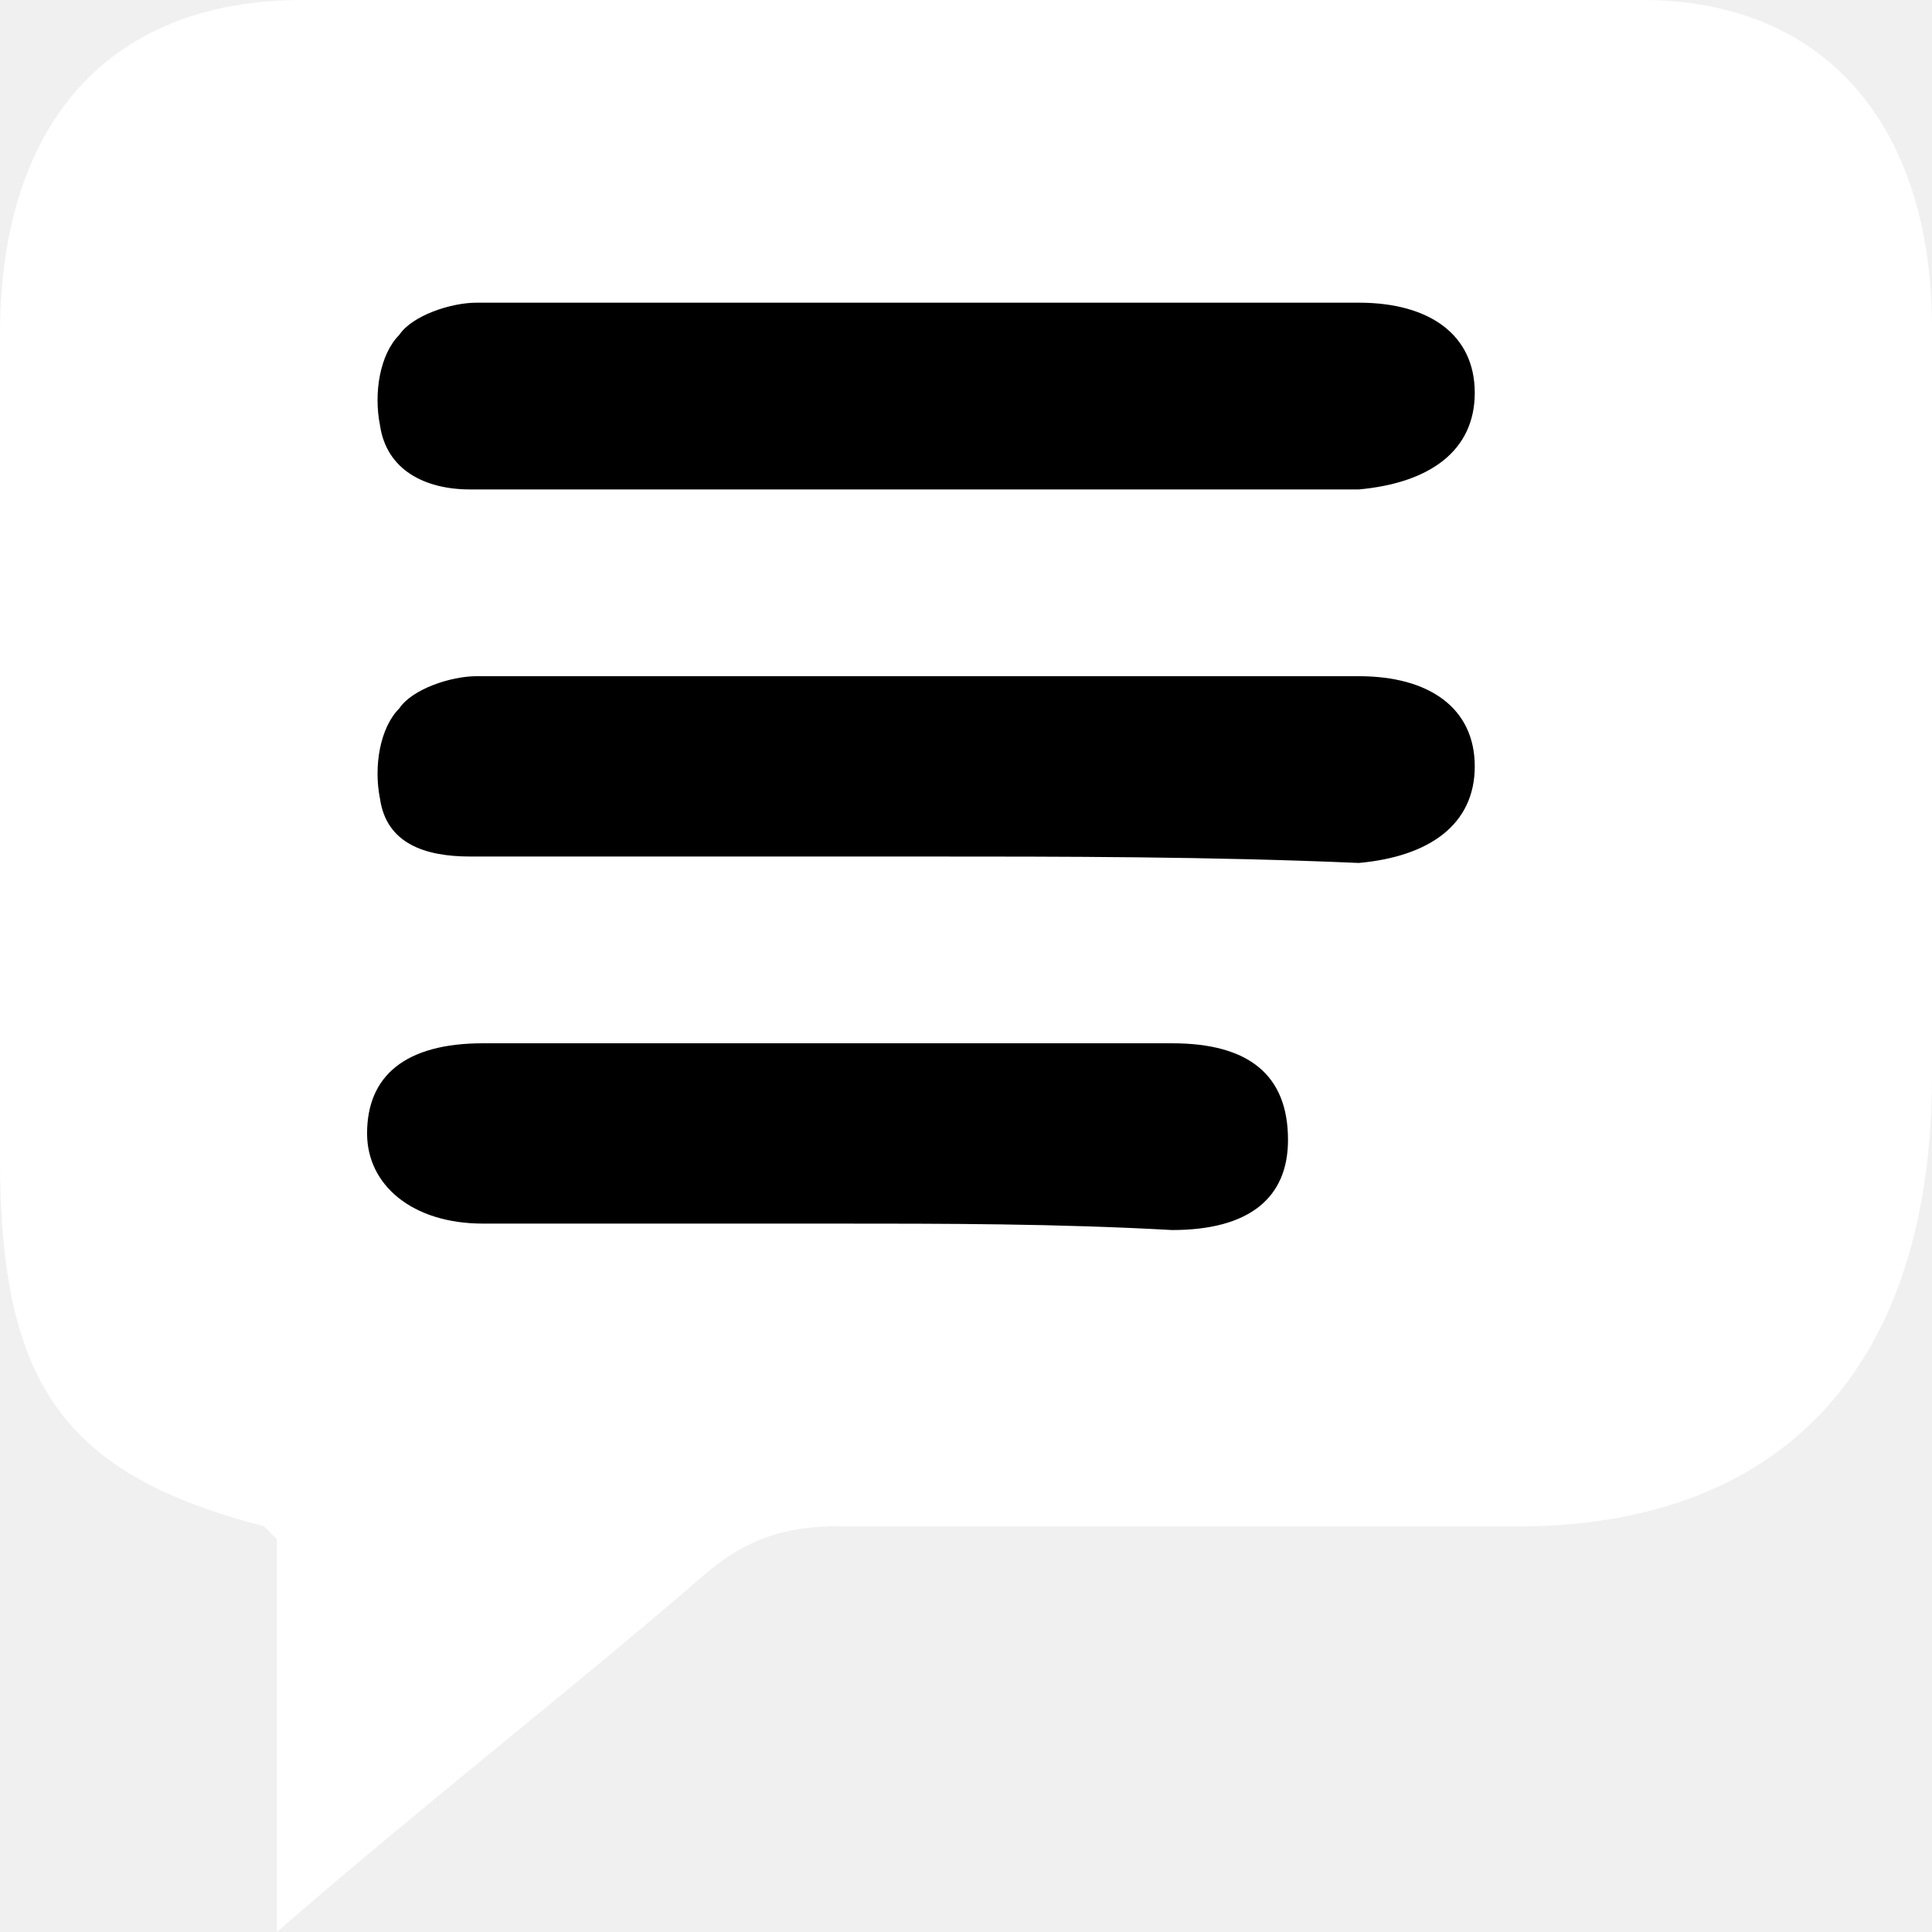
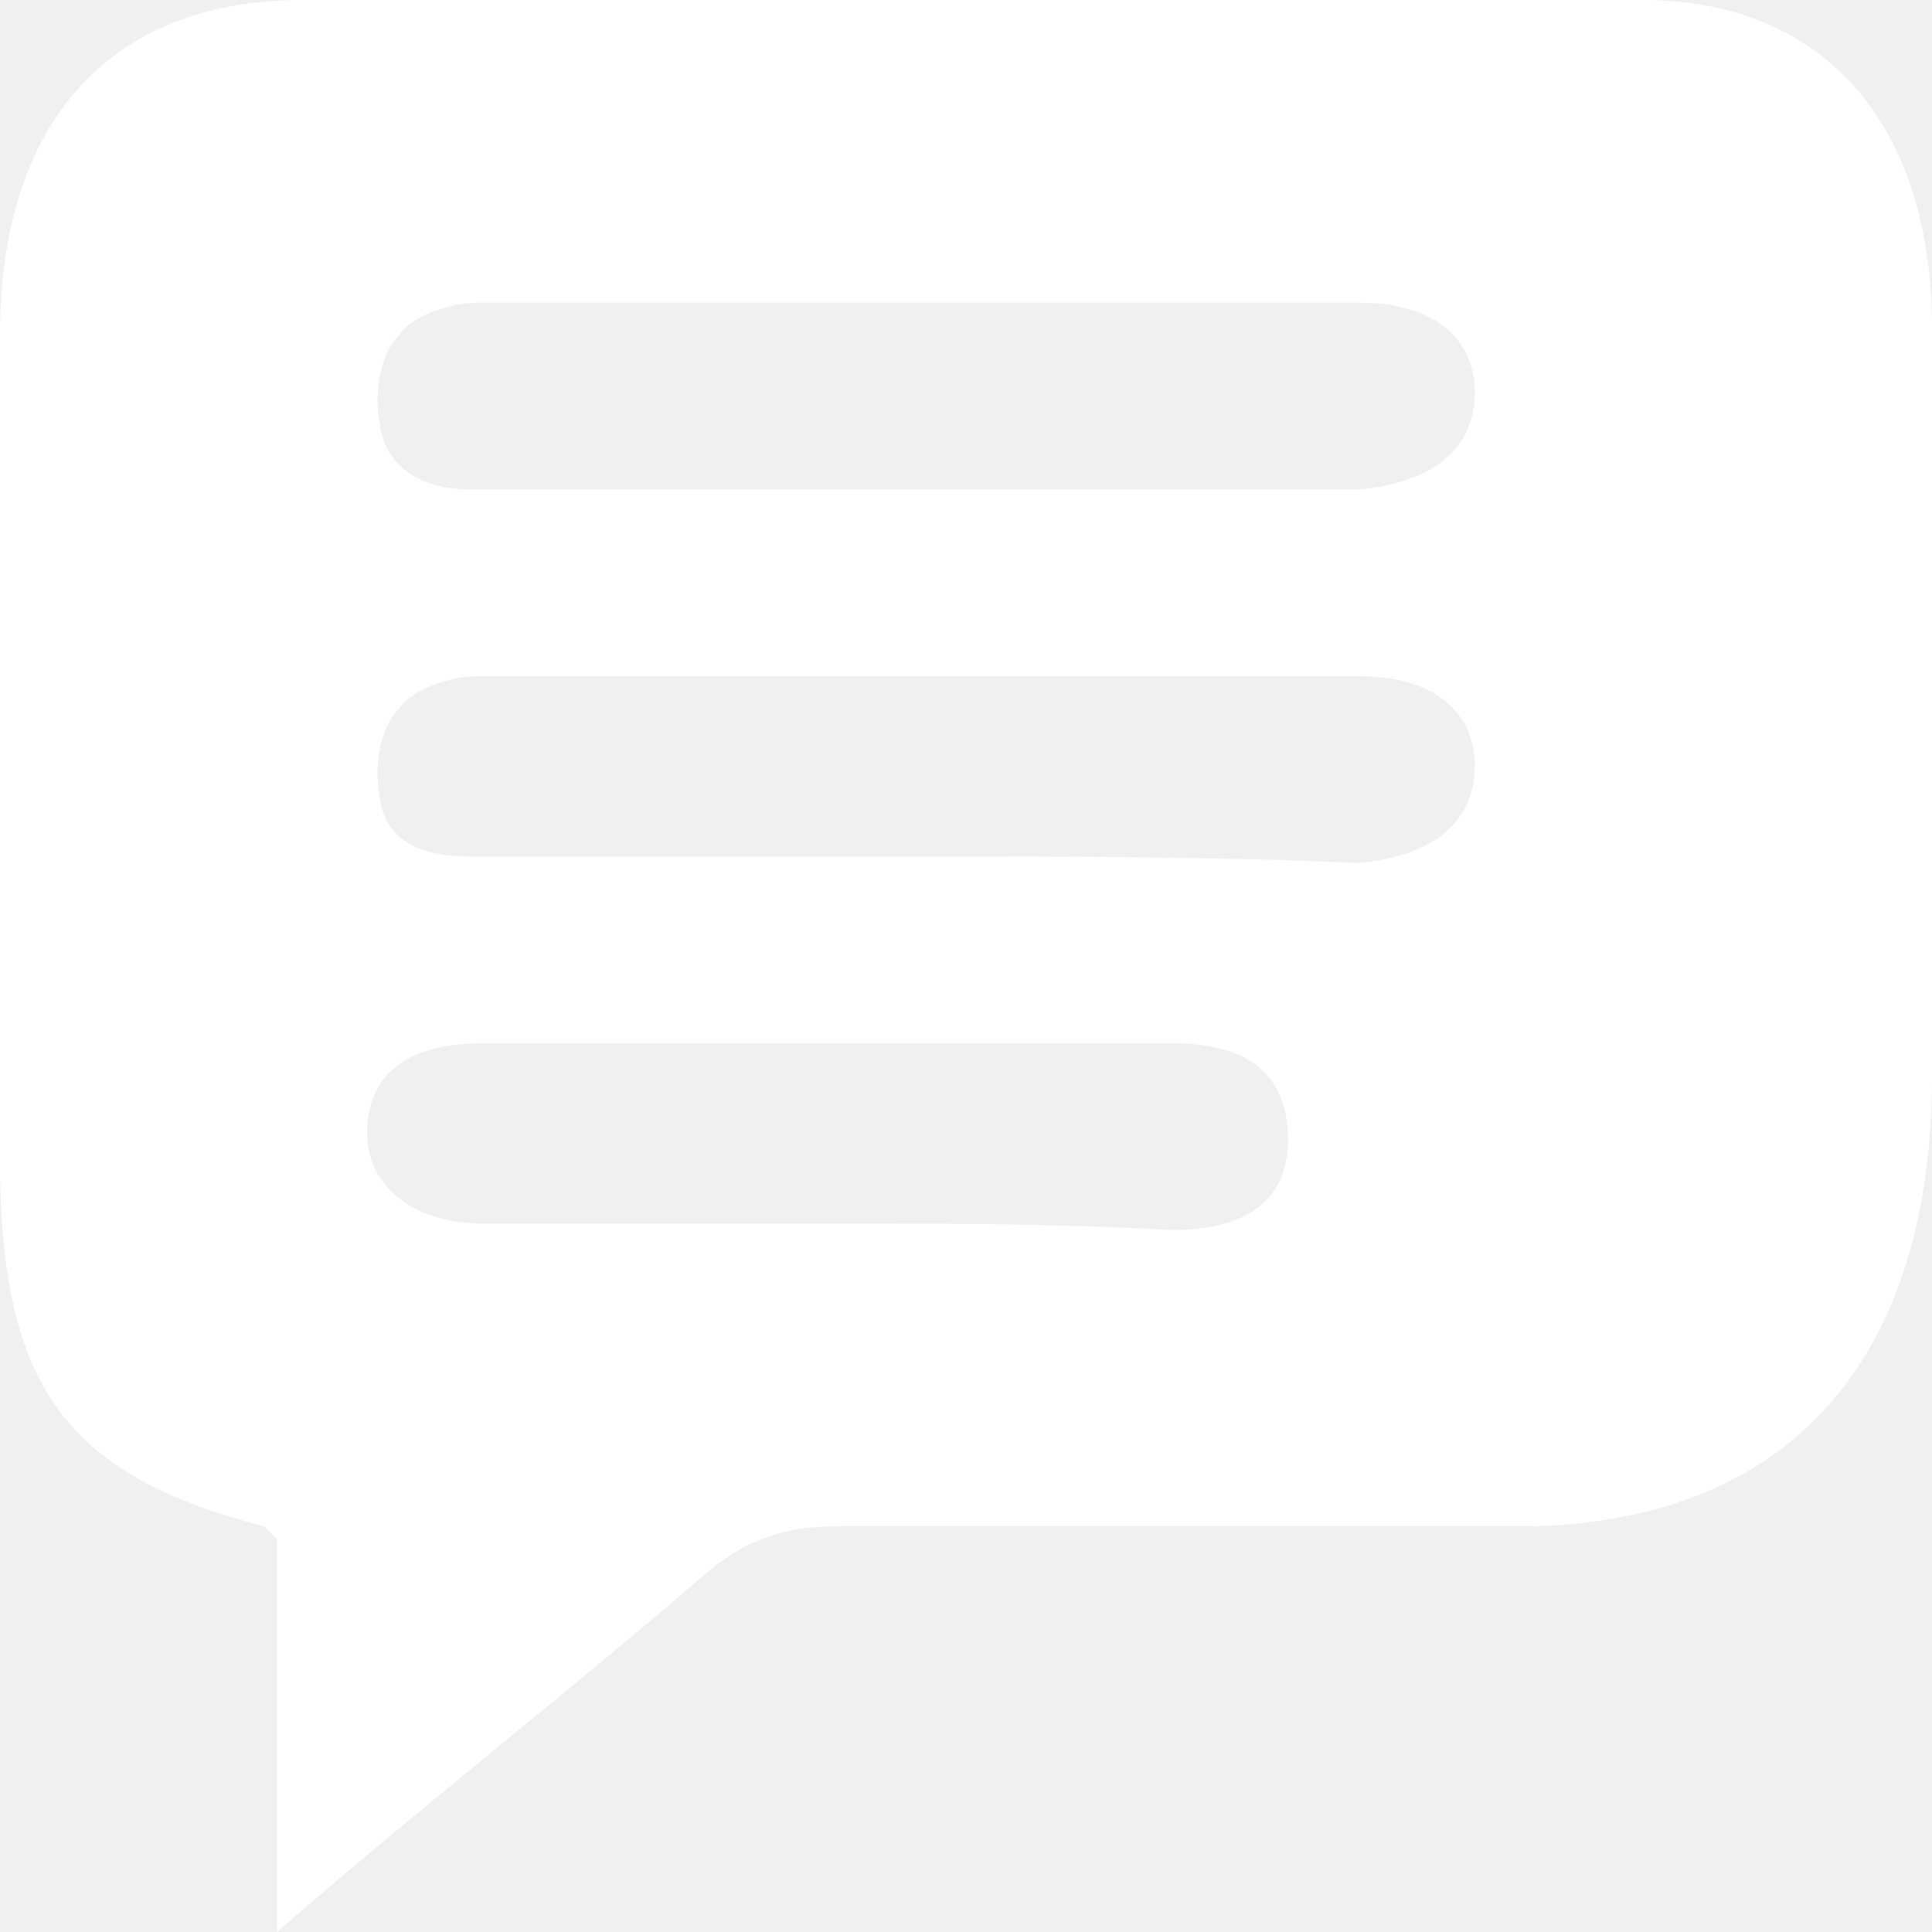
<svg xmlns="http://www.w3.org/2000/svg" version="1.1" id="Capa_1" x="0px" y="0px" viewBox="0 0 30 30" style="enable-background:new 0 0 30 30;" xml:space="preserve">
  <style type="text/css">
	.st0{fill:#FFFFFF;}
</style>
-   <path class="st0" d="M4.3,30c0-2.2,0-4.2,0-6.1c-0.1-0.1-0.2-0.2-0.2-0.2C1,22.9,0,21.5,0,18c0-4.3,0-8.6,0-12.8C0,1.9,1.7,0,4.7,0  c6.9,0,13.8,0,20.8,0C28.3,0,30,1.9,30,5.1c0,3.9,0,7.8,0,11.6c0,4.4-2.2,6.9-6.2,7c-3.6,0-7.2,0-10.8,0c-0.8,0-1.4,0.2-2,0.7  C8.8,26.3,6.6,28,4.3,30z" />
-   <g>
-     <path d="M14.3,13.3c-2.3,0-4.7,0-7,0c-0.7,0-1.3-0.2-1.4-0.9c-0.1-0.5,0-1.1,0.3-1.4c0.2-0.3,0.8-0.5,1.2-0.5c4.6,0,9.2,0,13.7,0   c1.1,0,1.8,0.5,1.8,1.4c0,0.9-0.7,1.4-1.8,1.5C18.8,13.3,16.5,13.3,14.3,13.3C14.3,13.3,14.3,13.3,14.3,13.3z" />
-     <path d="M14.3,7.6c-2.3,0-4.7,0-7,0C6.6,7.6,6,7.3,5.9,6.6c-0.1-0.5,0-1.1,0.3-1.4c0.2-0.3,0.8-0.5,1.2-0.5c4.6,0,9.2,0,13.7,0   c1.1,0,1.8,0.5,1.8,1.4c0,0.9-0.7,1.4-1.8,1.5C18.8,7.6,16.5,7.6,14.3,7.6C14.3,7.6,14.3,7.6,14.3,7.6z" />
-     <path d="M12.9,19c-1.8,0-3.6,0-5.4,0c-1.1,0-1.8-0.6-1.8-1.4c0-0.9,0.6-1.4,1.8-1.4c3.6,0,7.1,0,10.7,0c1.2,0,1.8,0.5,1.8,1.5   c0,0.9-0.6,1.4-1.8,1.4C16.4,19,14.7,19,12.9,19z" />
-   </g>
+   <path class="st0" d="M25.5,0c-7,0-13.9,0-20.8,0C1.7,0,0,1.9,0,5.2C0,9.4,0,13.7,0,18c0,3.5,1,4.9,4.1,5.7c0,0,0.1,0.1,0.2,0.2  c0,1.9,0,3.9,0,6.1c2.3-2,4.5-3.7,6.7-5.6c0.6-0.5,1.2-0.7,2-0.7c3.6,0,7.2,0,10.8,0c4-0.1,6.2-2.6,6.2-7c0-3.8,0-7.7,0-11.6  C30,1.9,28.3,0,25.5,0z M18.2,19.1C16.4,19,14.7,19,12.9,19c-1.8,0-3.6,0-5.4,0c-1.1,0-1.8-0.6-1.8-1.4c0-0.9,0.6-1.4,1.8-1.4  c3.6,0,7.1,0,10.7,0c1.2,0,1.8,0.5,1.8,1.5C20,18.6,19.4,19.1,18.2,19.1z M21.1,13.4c-2.3-0.1-4.6-0.1-6.8-0.1c-2.3,0-4.7,0-7,0  c-0.7,0-1.3-0.2-1.4-0.9c-0.1-0.5,0-1.1,0.3-1.4c0.2-0.3,0.8-0.5,1.2-0.5c4.6,0,9.2,0,13.7,0c1.1,0,1.8,0.5,1.8,1.4  C22.9,12.8,22.2,13.3,21.1,13.4z M21.1,7.6c-2.3,0-4.6,0-6.8,0c-2.3,0-4.7,0-7,0c-0.7,0-1.3-0.3-1.4-1c-0.1-0.5,0-1.1,0.3-1.4  C6.4,4.9,7,4.7,7.4,4.7c4.6,0,9.2,0,13.7,0c1.1,0,1.8,0.5,1.8,1.4C22.9,7,22.2,7.5,21.1,7.6z" />
</svg>
